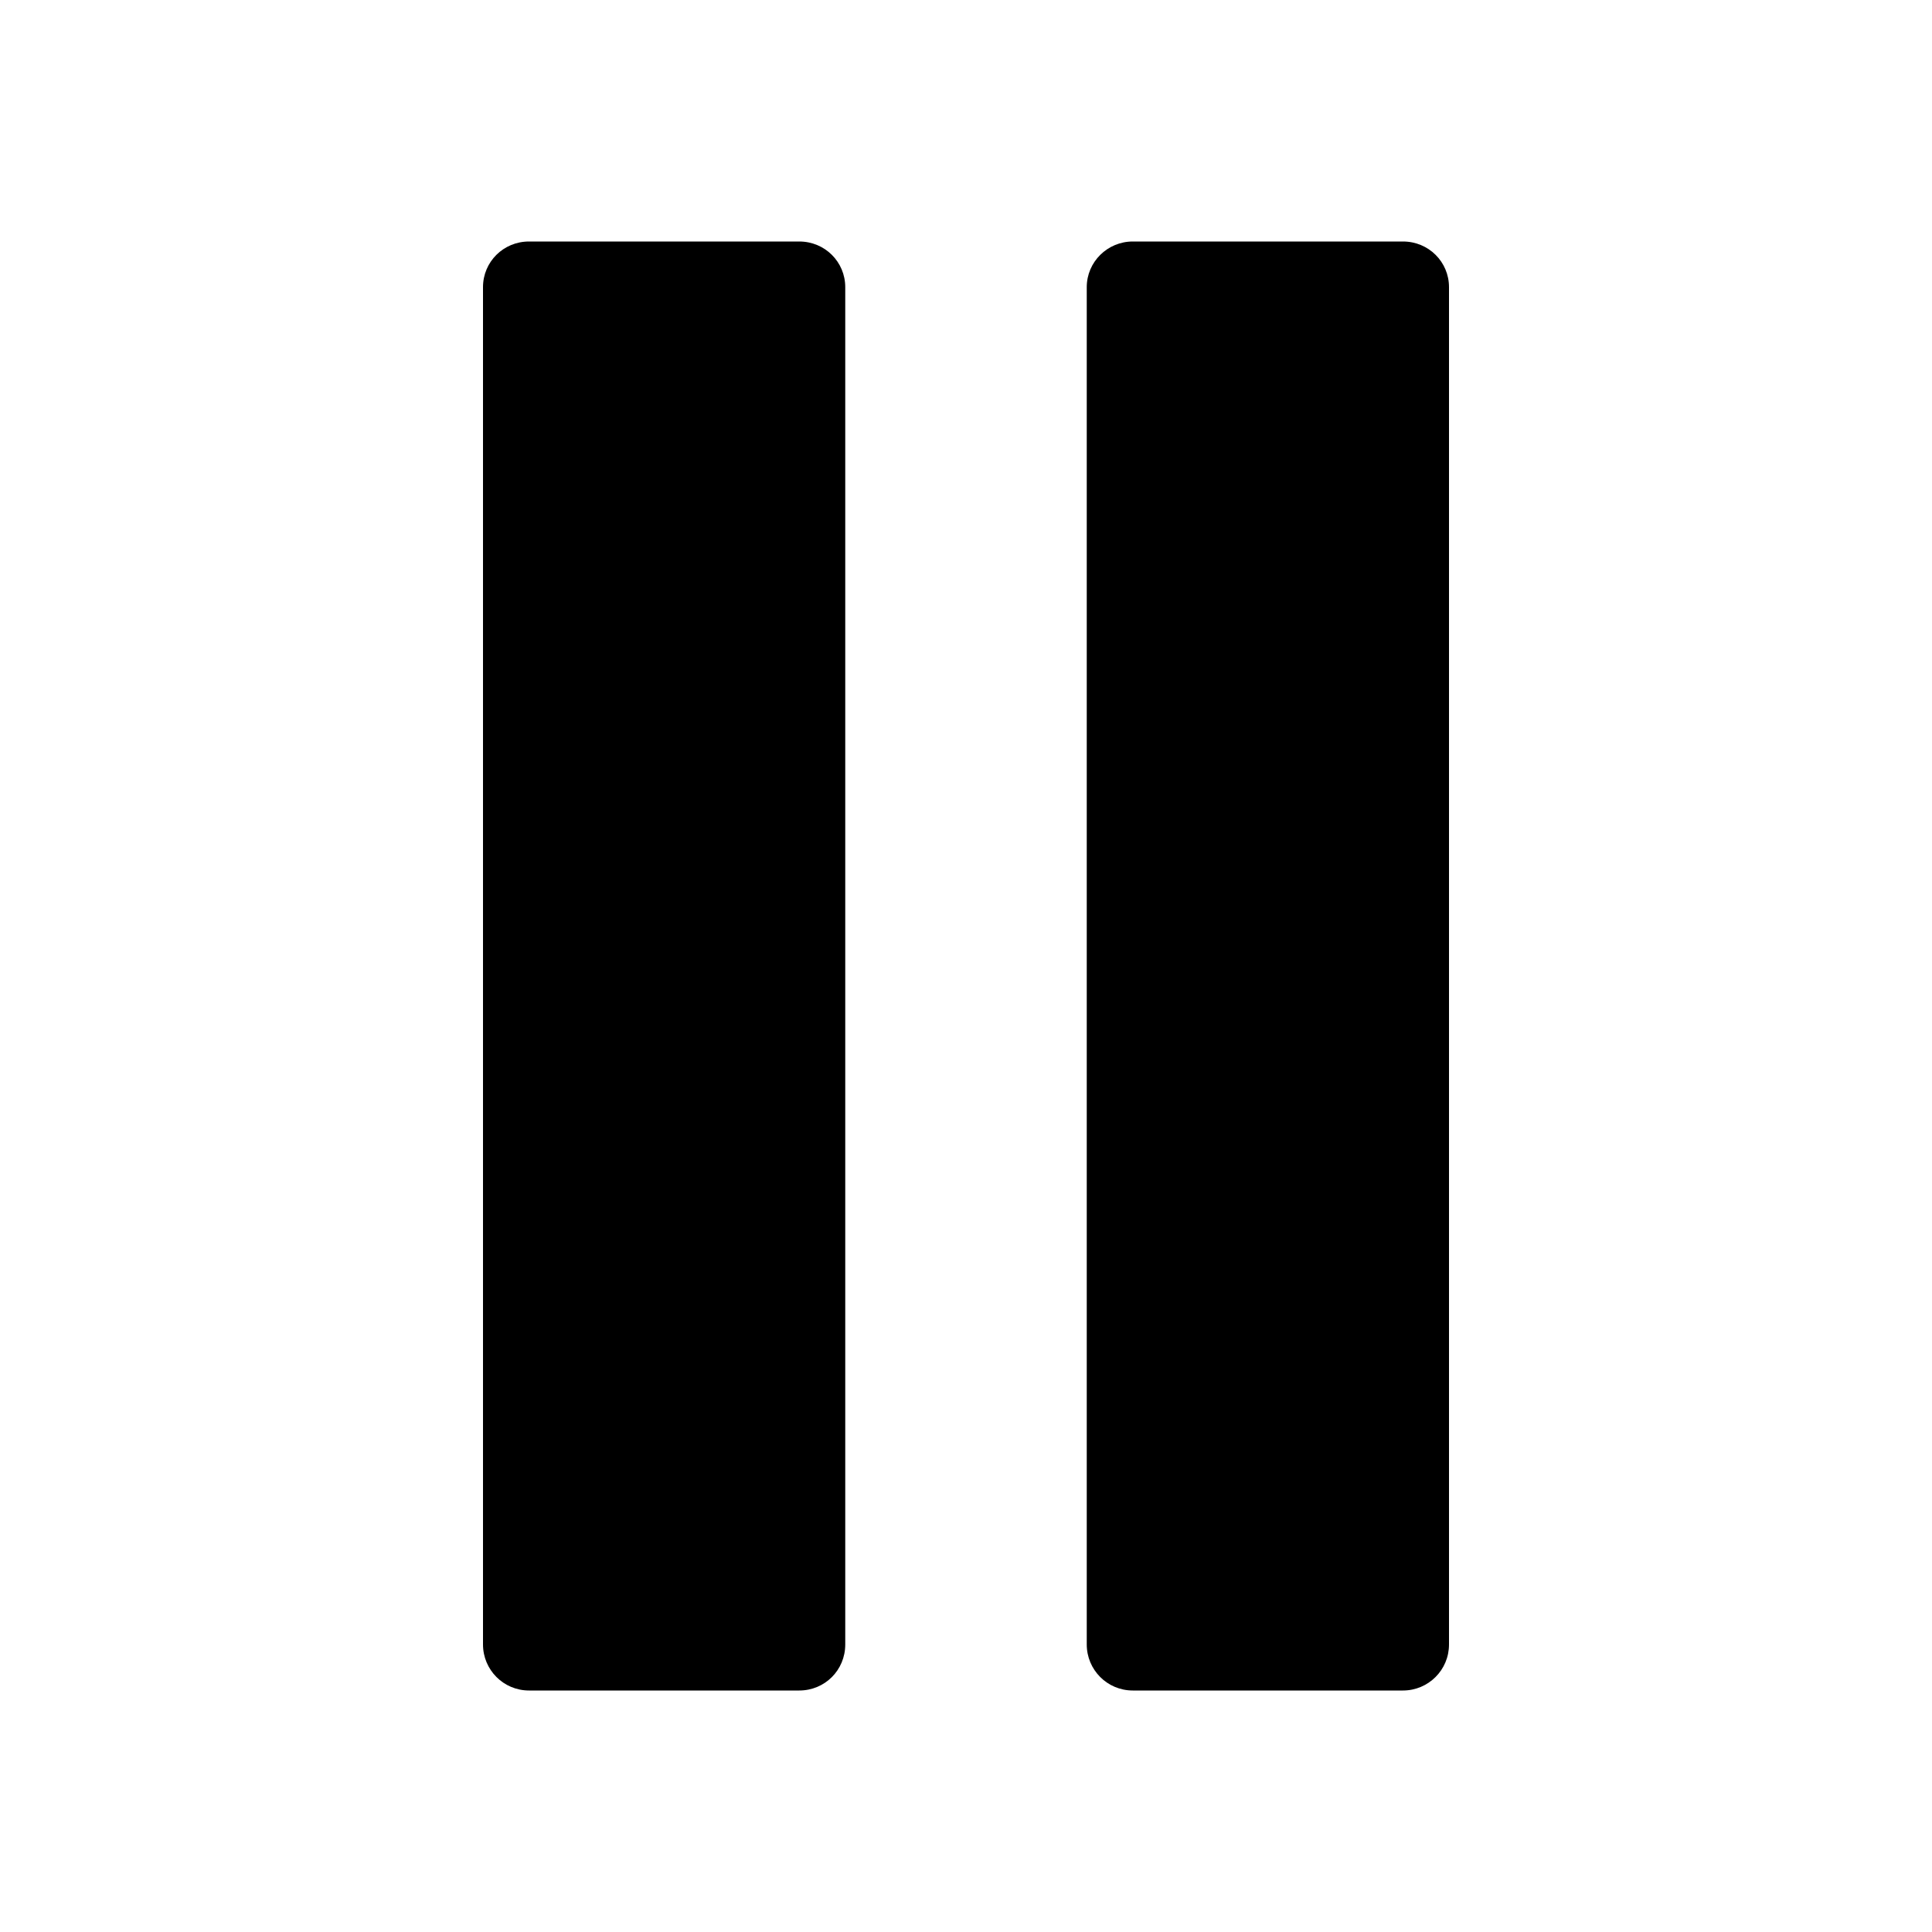
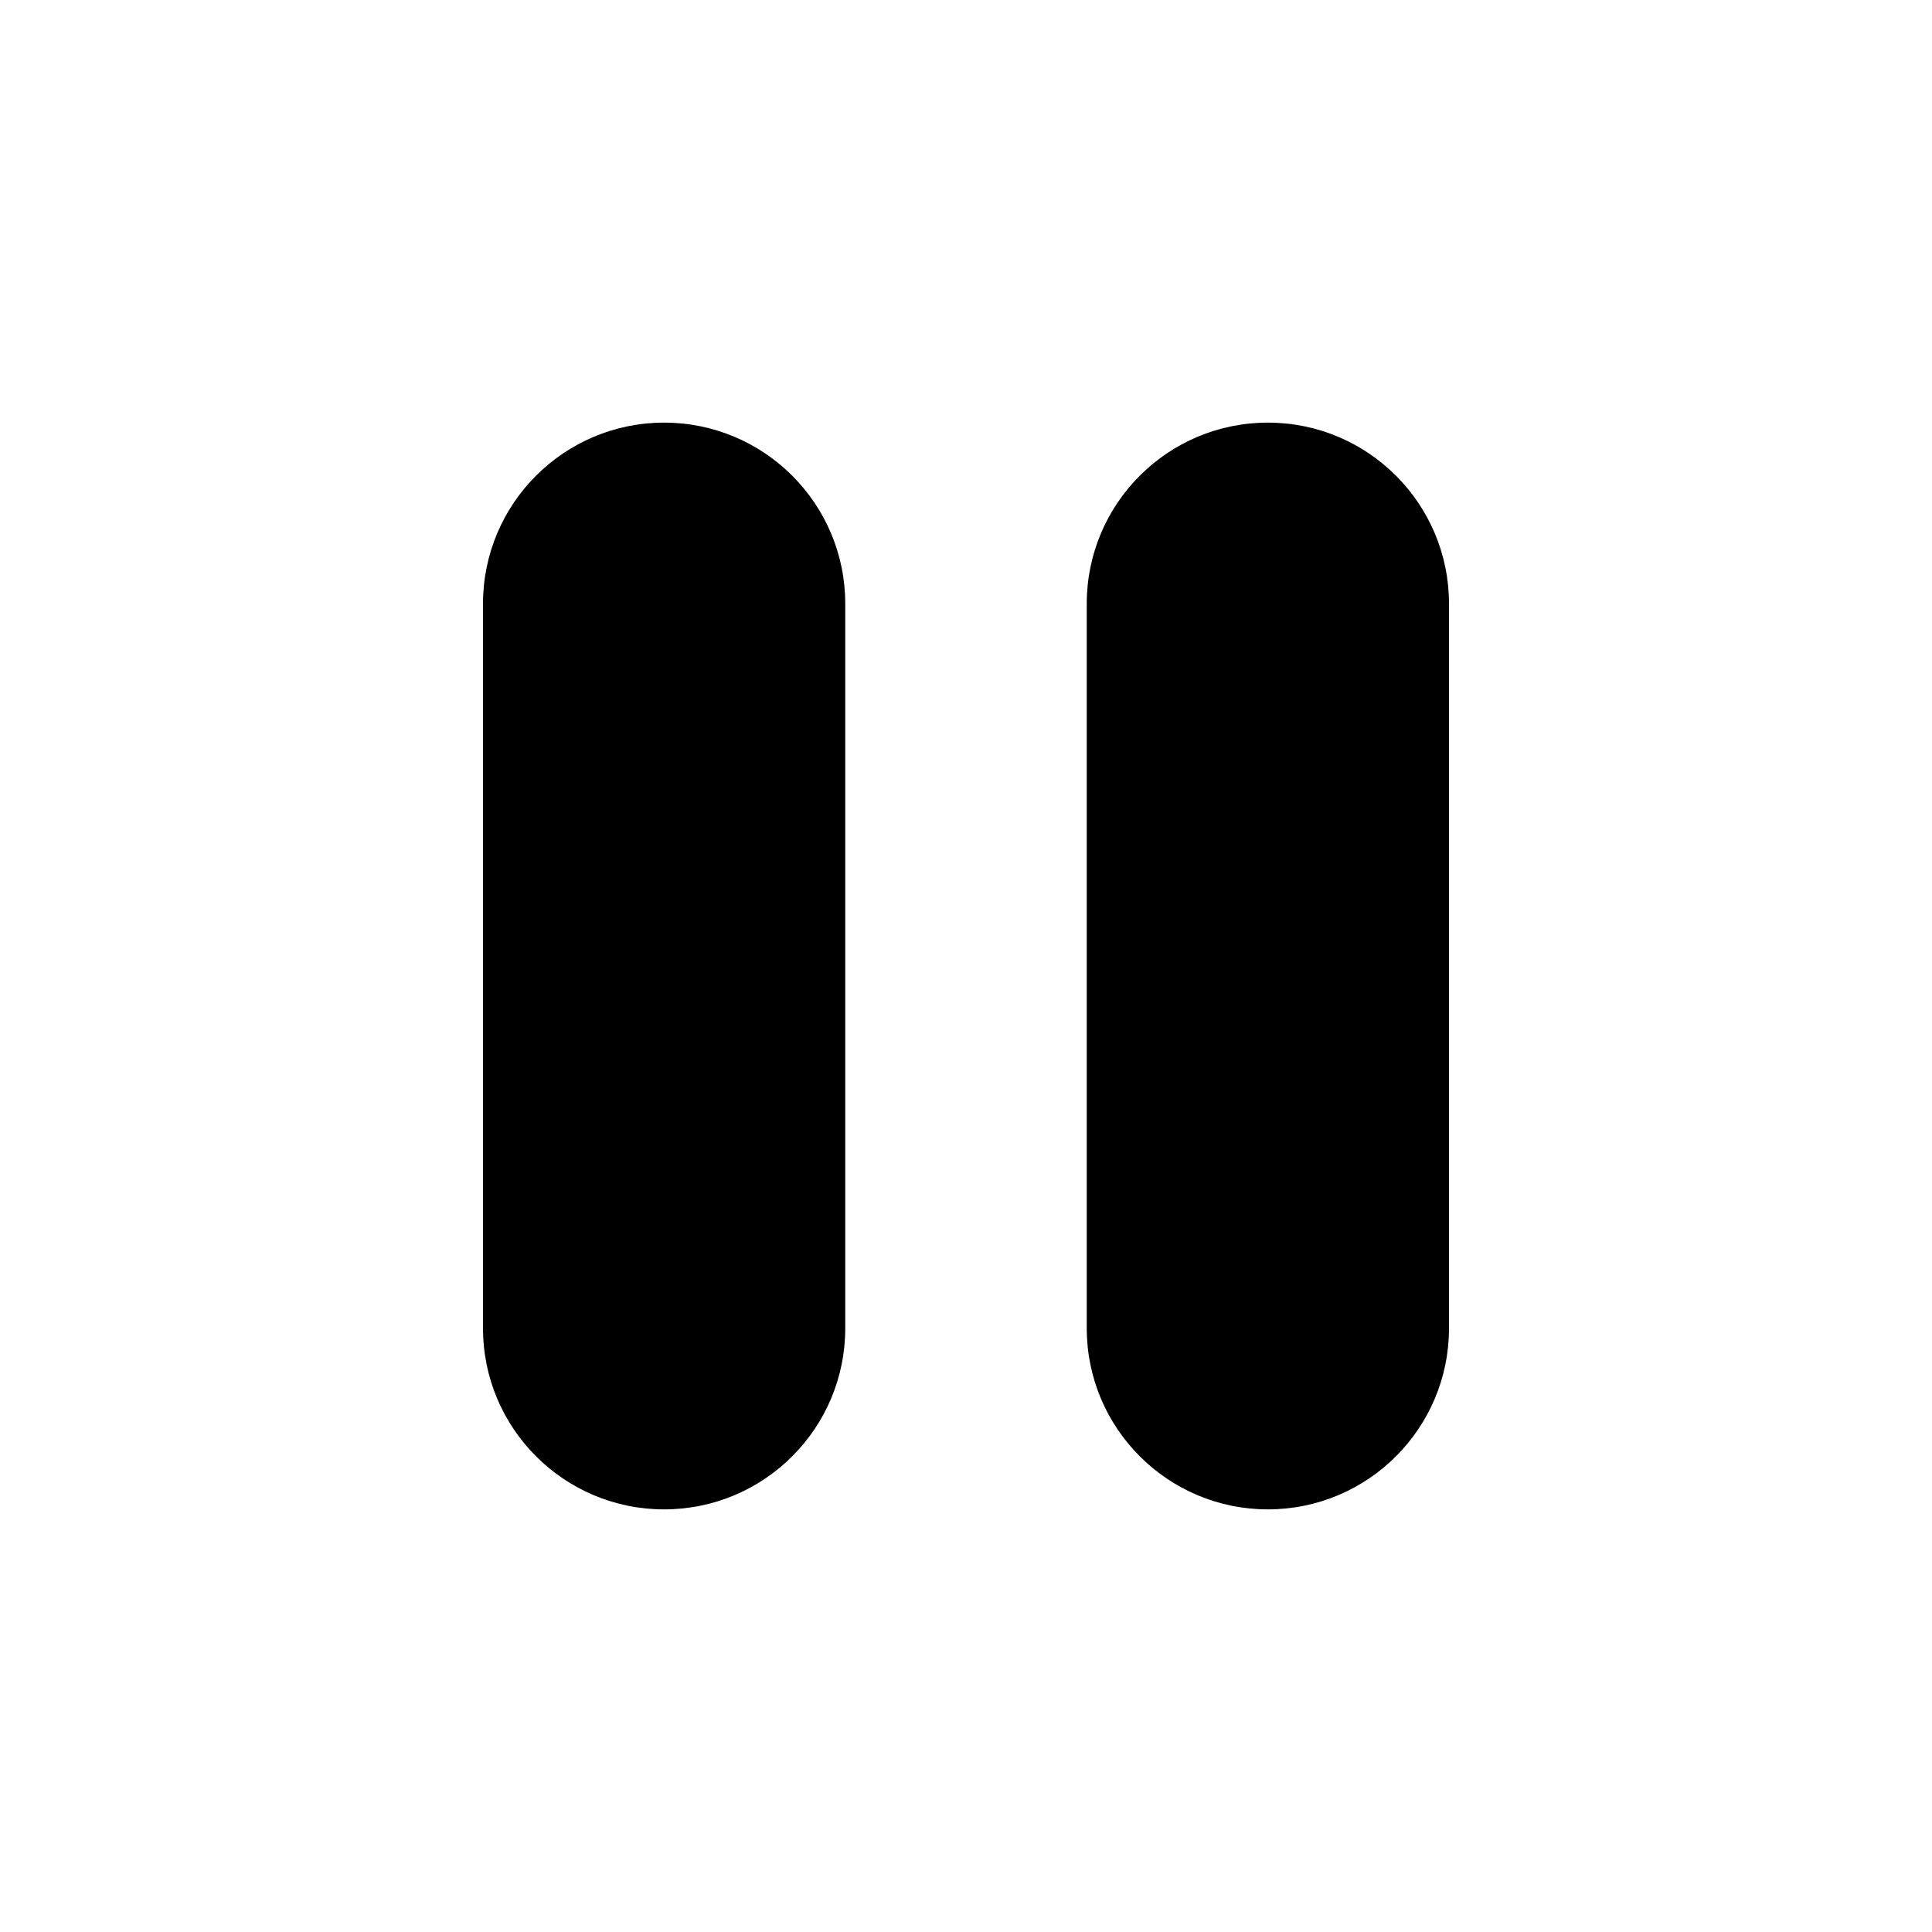
- <svg xmlns="http://www.w3.org/2000/svg" height="512px" id="Layer_1" style="enable-background:new 0 0 512 512;" version="1.1" viewBox="0 0 512 512" width="512px" xml:space="preserve">
-   <g>
-     <path d="M224,435.8V76.1c0-6.7-5.4-12.1-12.2-12.1h-71.6c-6.8,0-12.2,5.4-12.2,12.1v359.7c0,6.7,5.4,12.2,12.2,12.2h71.6   C218.6,448,224,442.6,224,435.8z" />
-     <path d="M371.8,64h-71.6c-6.7,0-12.2,5.4-12.2,12.1v359.7c0,6.7,5.4,12.2,12.2,12.2h71.6c6.7,0,12.2-5.4,12.2-12.2V76.1   C384,69.4,378.6,64,371.8,64z" />
-   </g>
+ <svg xmlns="http://www.w3.org/2000/svg" width="16" height="16" fill="currentColor" class="bi bi-pause-fill" viewBox="0 0 16 16">
+   <path d="M5.5 3.5A1.5 1.5 0 0 1 7 5v6a1.5 1.5 0 0 1-3 0V5a1.5 1.5 0 0 1 1.5-1.5zm5 0A1.5 1.5 0 0 1 12 5v6a1.5 1.5 0 0 1-3 0V5a1.5 1.5 0 0 1 1.5-1.5z" />
</svg>
